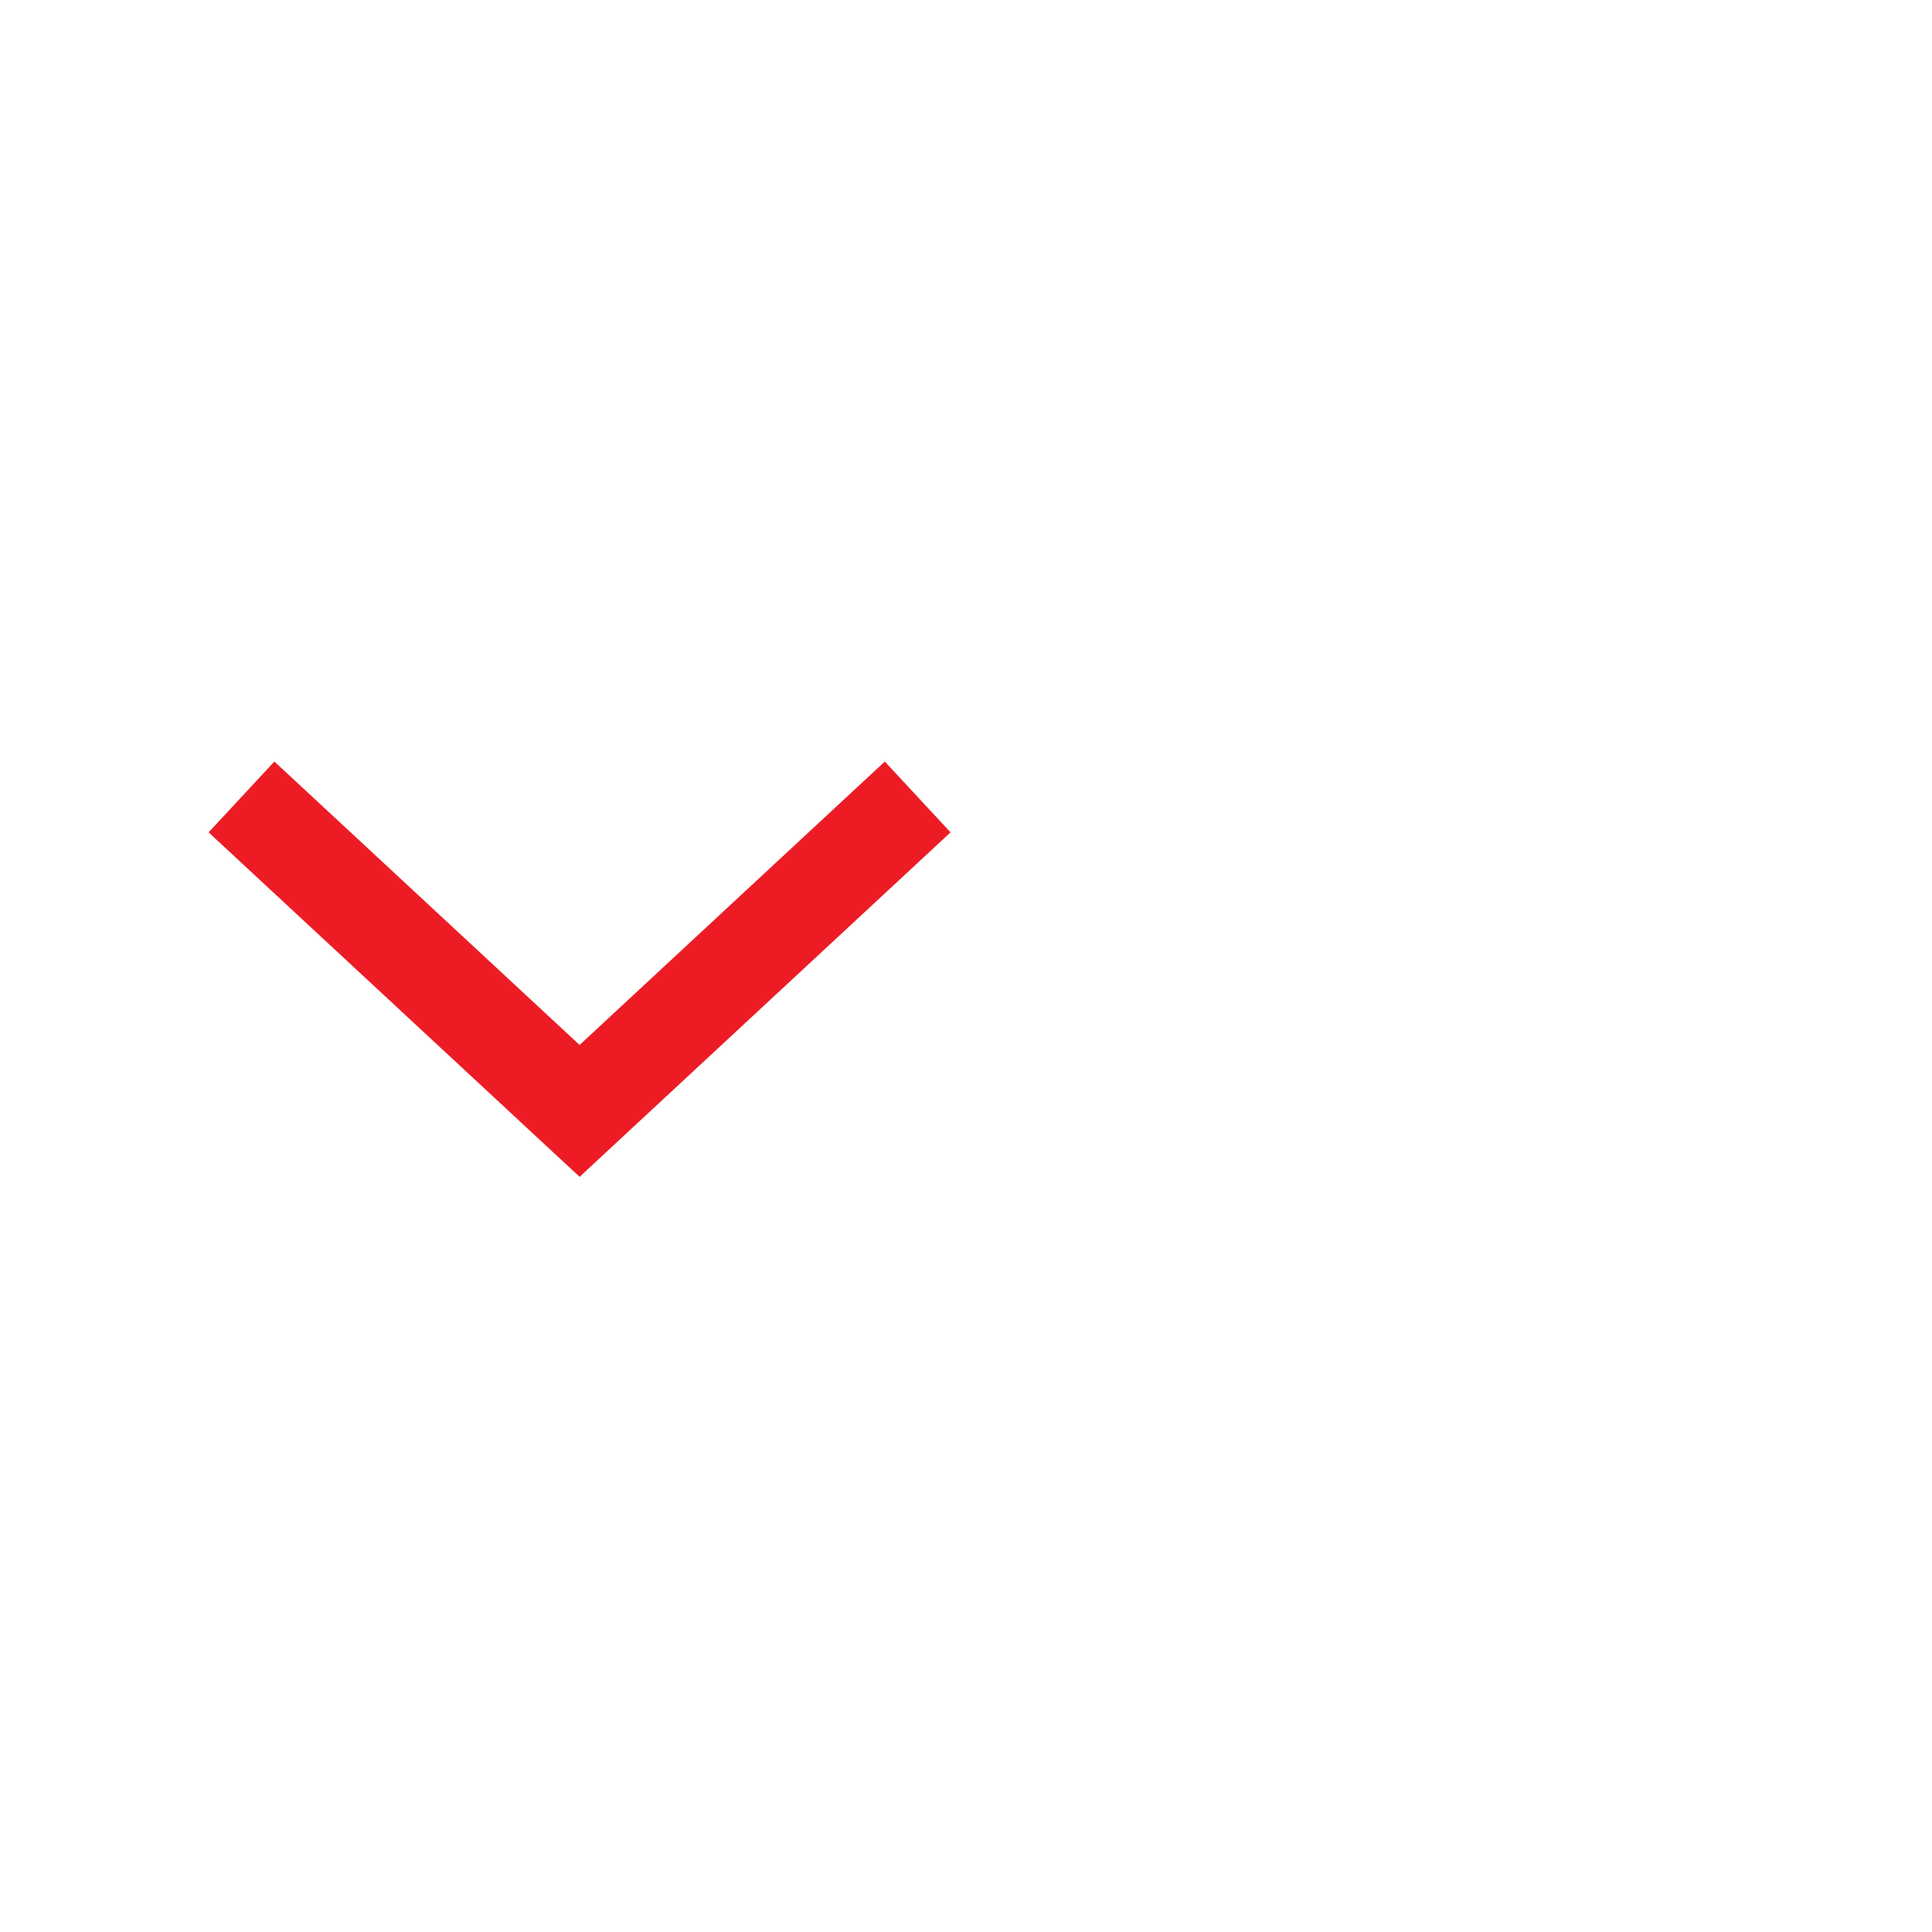
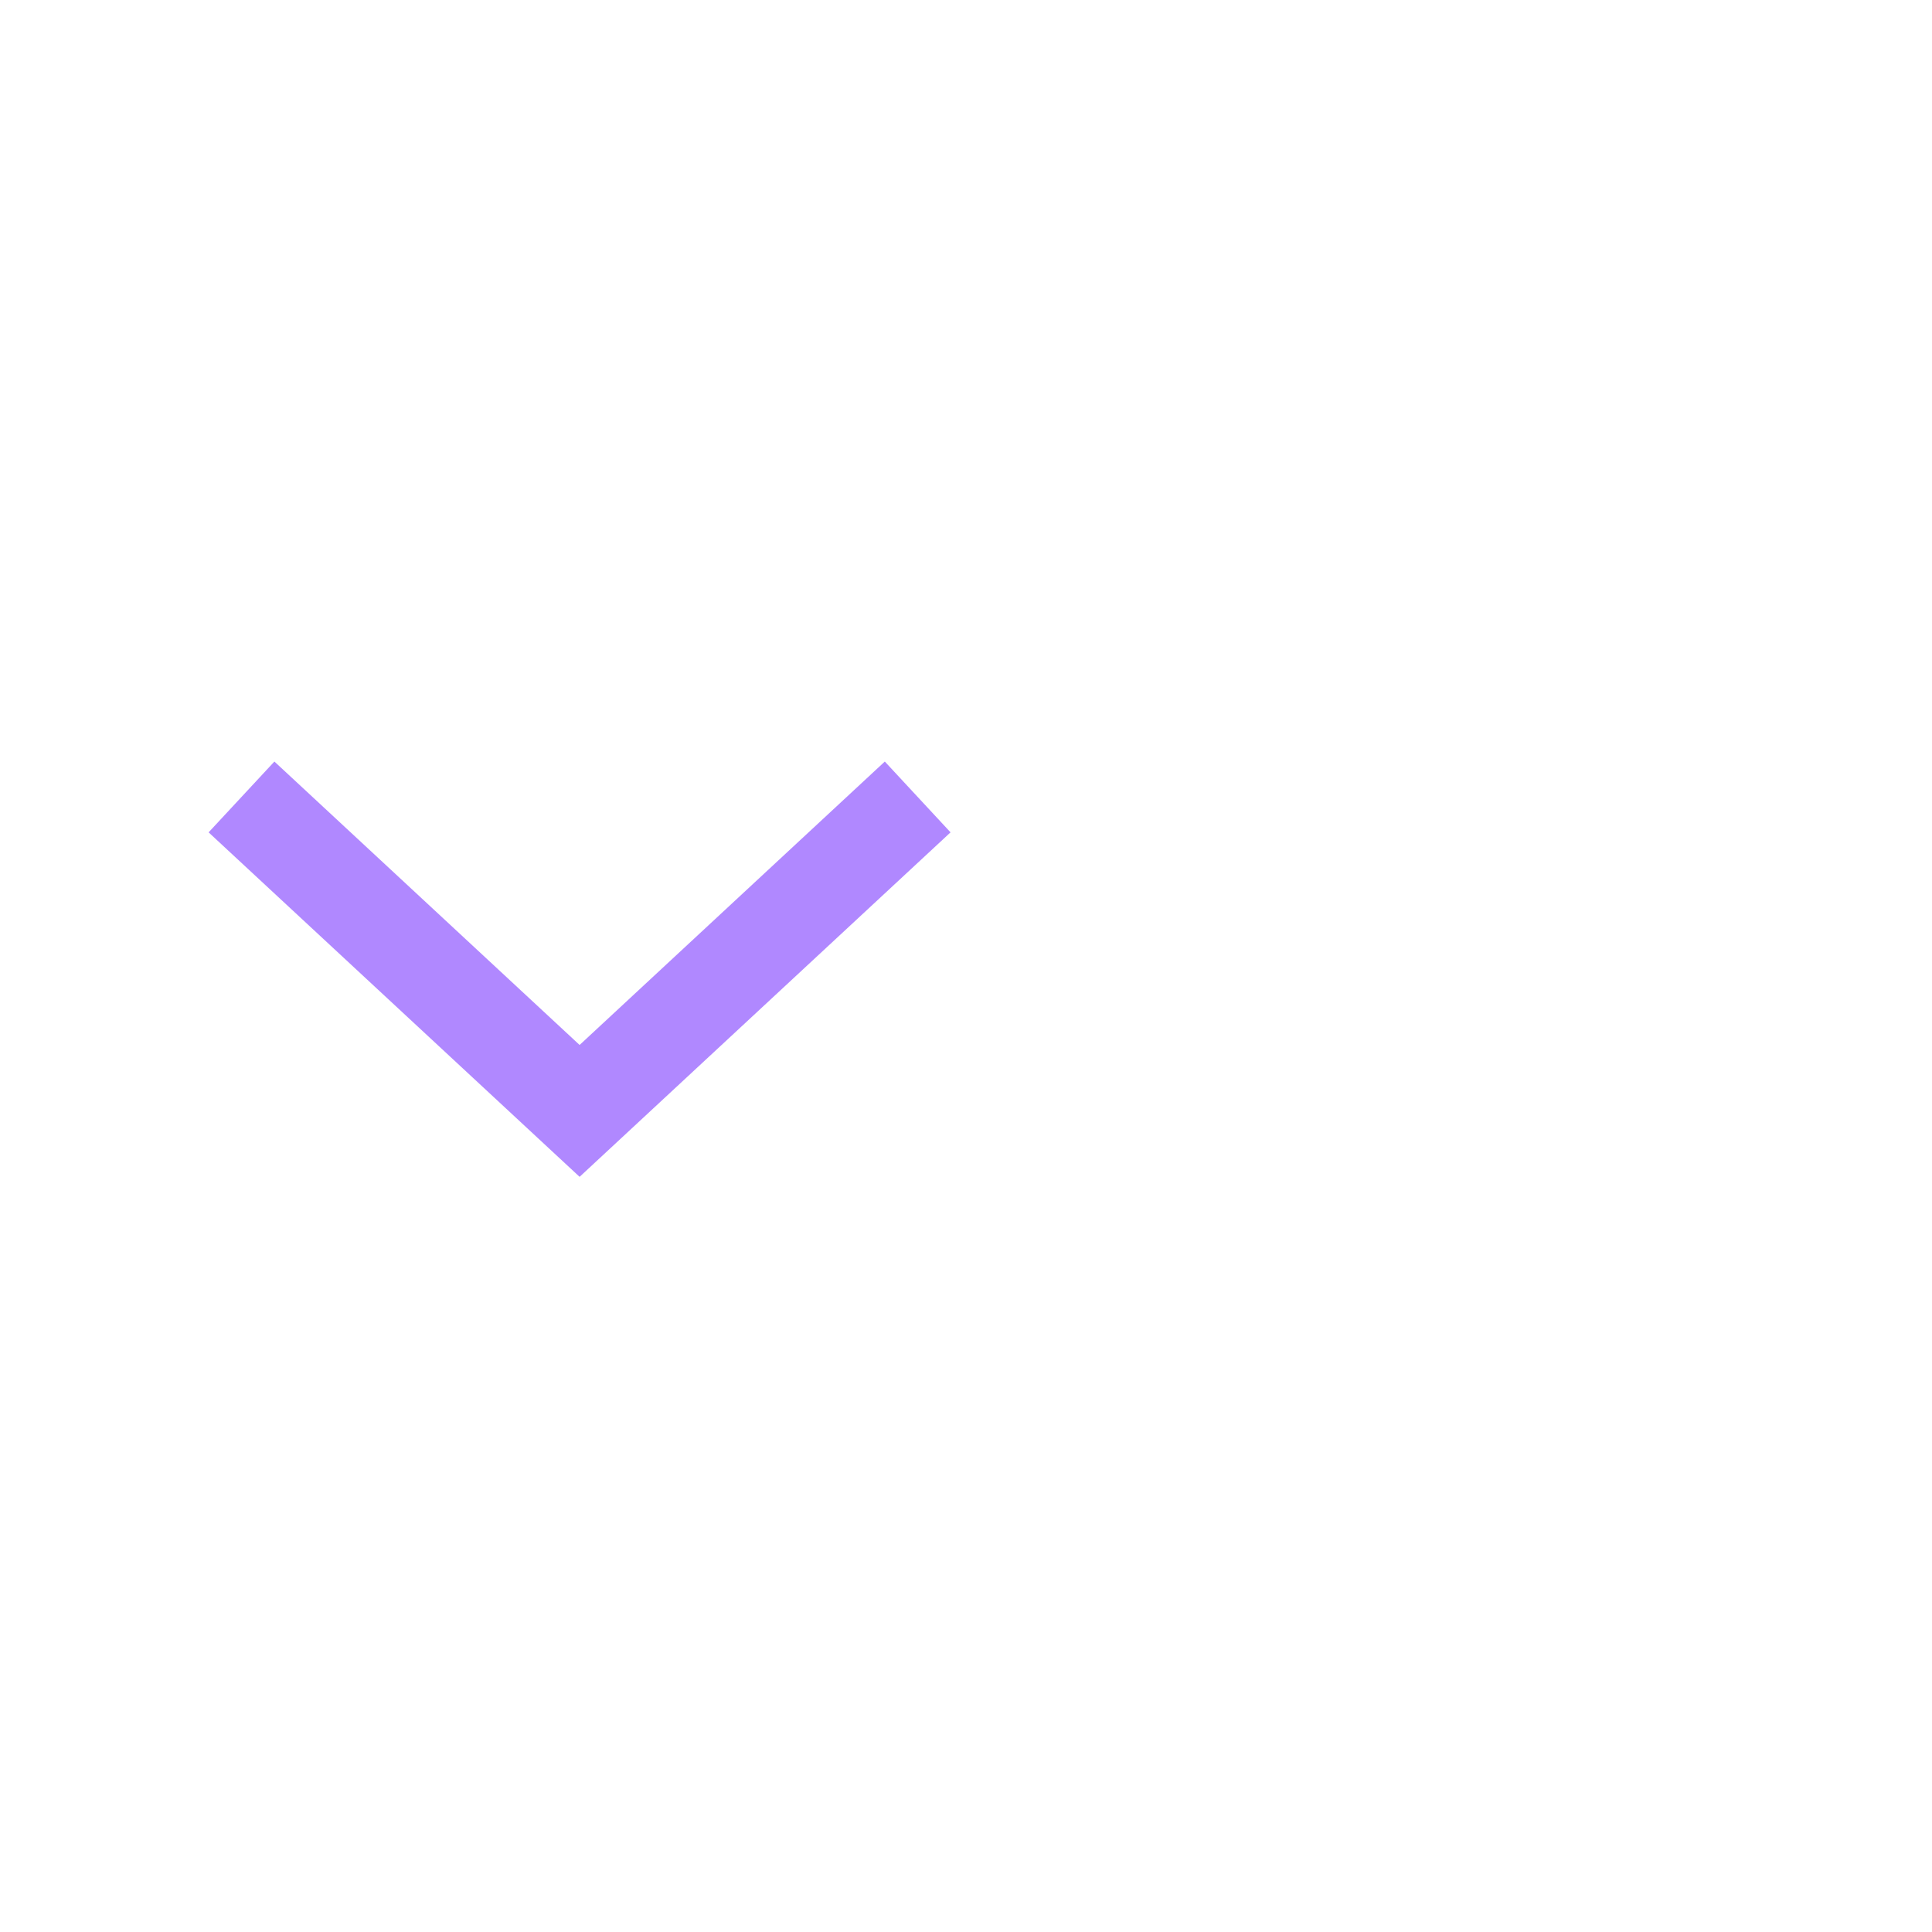
- <svg xmlns="http://www.w3.org/2000/svg" width="40px" height="40px" viewBox="0 0 40 40" version="1.1" id="svg11">
-   <defs id="defs15" />
+ <svg xmlns="http://www.w3.org/2000/svg" width="40px" height="40px" viewBox="0 0 40 40" version="1.1">
  <g id="ComboBox" stroke="none" stroke-width="1" fill="none" fill-rule="evenodd">
    <g id="ic-arrow-drop-down" transform="translate(0, 8)">
-       <g id="Group_8822" transform="translate(4.319, 7.767)" fill="#B088FF" style="fill:#ed1c24;fill-opacity:1">
-         <polygon id="Path_18879" points="7.681 8.598 0 1.466 1.362 0 7.681 5.868 14 -8.8817842e-16 15.361 1.466" style="fill:#ed1c24;fill-opacity:1" />
+       <g id="Group_8822" transform="translate(4.319, 7.767)" fill="#B088FF">
+         <polygon id="Path_18879" points="7.681 8.598 0 1.466 1.362 0 7.681 5.868 14 -8.8817842e-16 15.361 1.466" />
      </g>
      <polygon id="Rectangle_4407" points="0 0 24 0 24 24 0 24" />
    </g>
  </g>
</svg>
